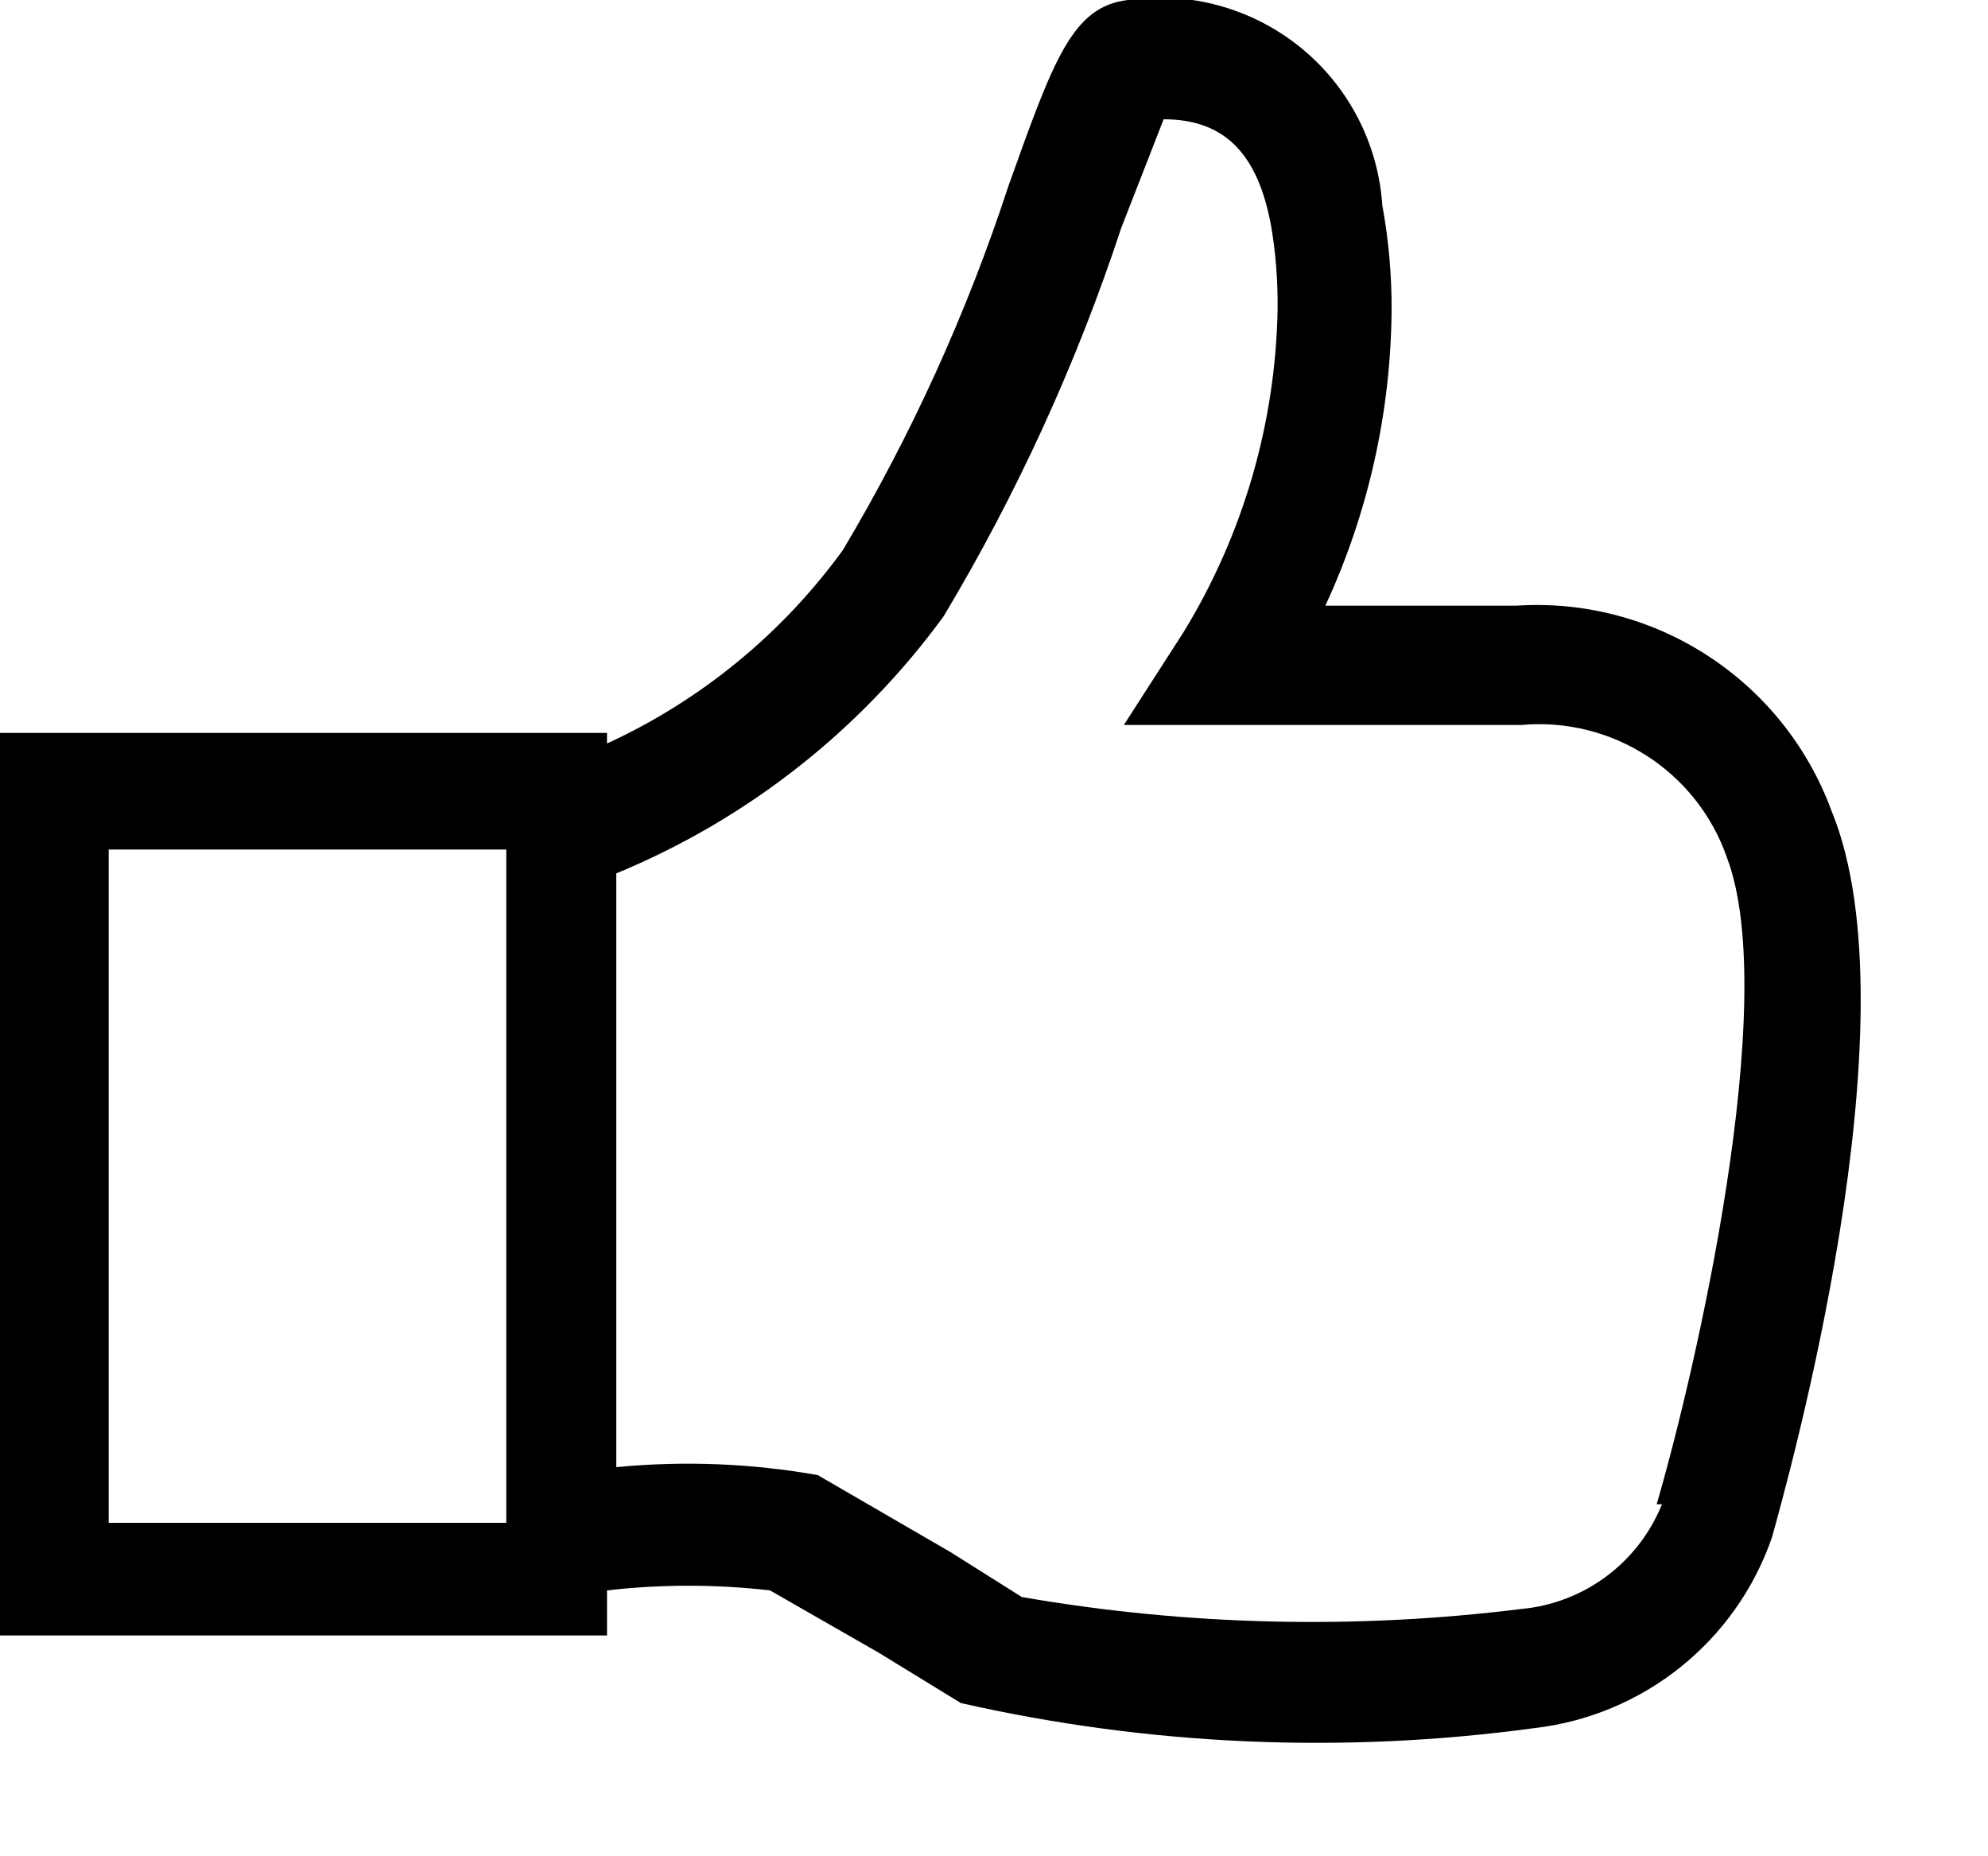
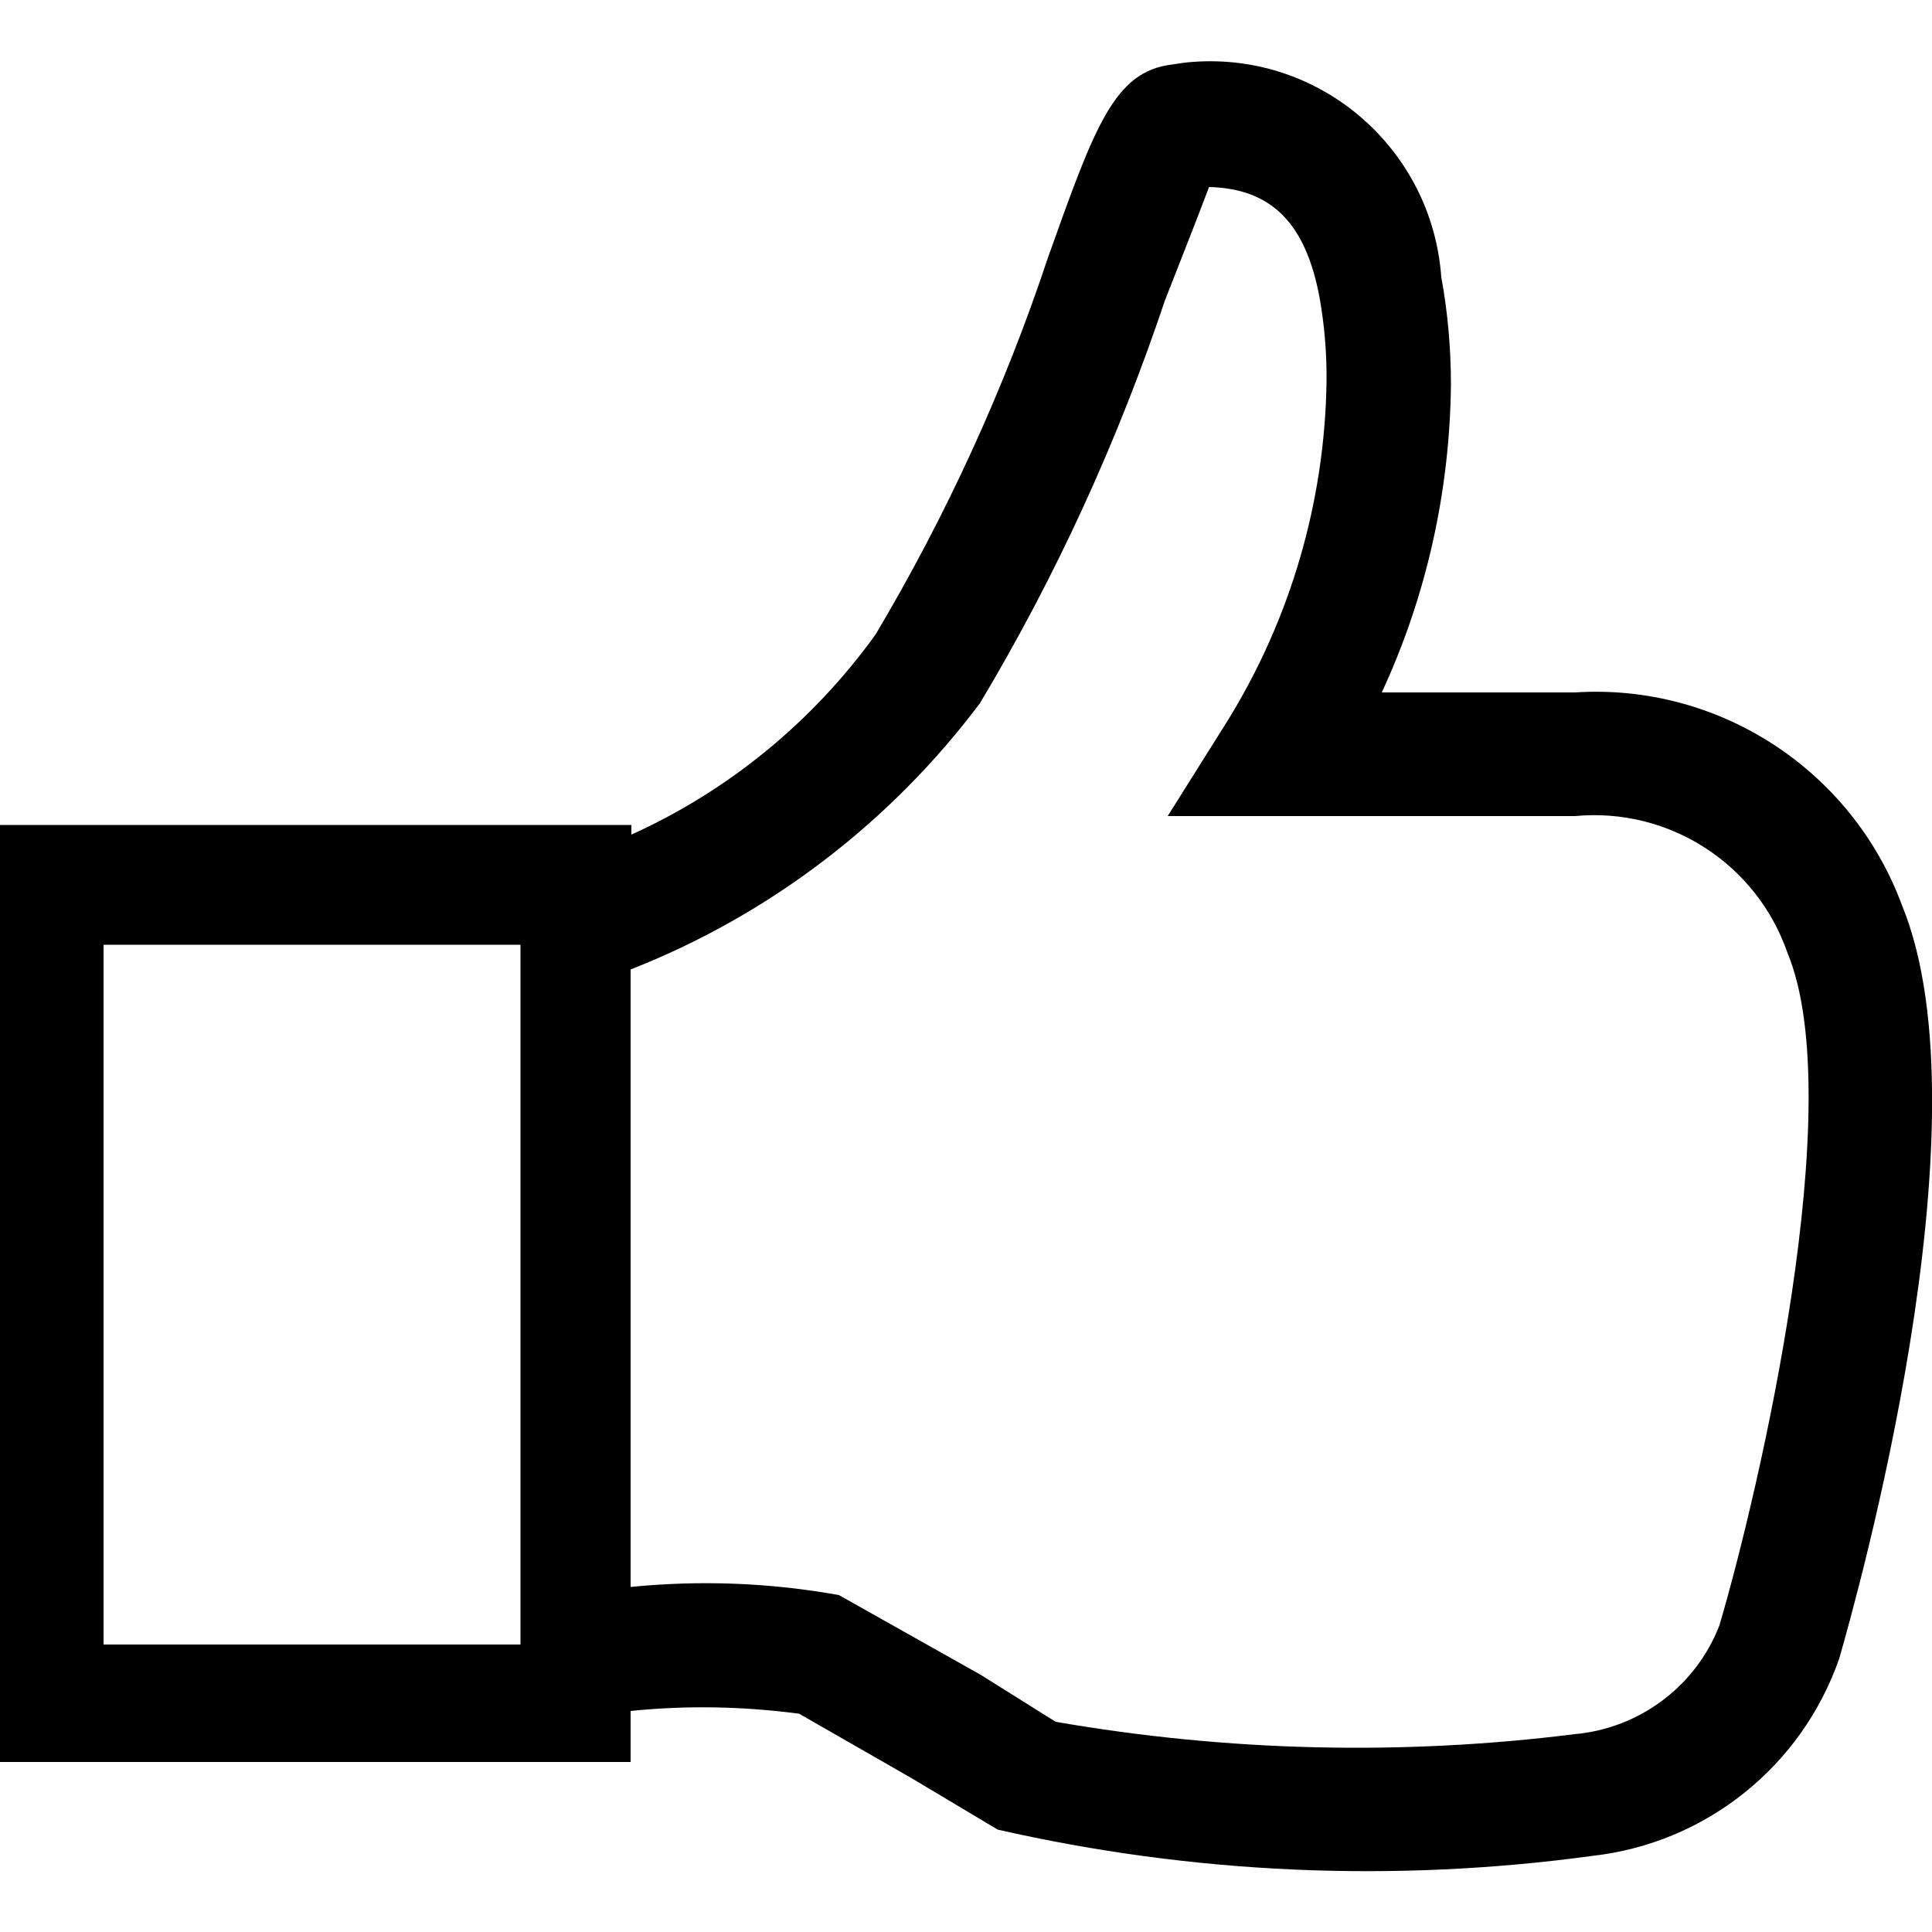
- <svg xmlns="http://www.w3.org/2000/svg" width="15px" height="14px" viewBox="0 0 15 14" version="1.1">
-   <defs />
-   <g id="Page-1" stroke="none" stroke-width="1" fill="none" fill-rule="evenodd">
-     <g id="111-stage-corpconf" transform="translate(0, -1)" fill="#000000">
-       <g id="Layer_2">
-         <g id="Icons">
-           <path d="M13.82,7.12 C13.458,6.133 12.489,5.501 11.44,5.57 L10,5.57 C10.324,4.871 10.494,4.11 10.5,3.34 C10.501,3.075 10.478,2.811 10.43,2.55 C10.399,2.083 10.174,1.649 9.809,1.355 C9.444,1.061 8.974,0.932 8.51,1 C8.09,1.05 7.95,1.45 7.61,2.4 C7.296,3.36 6.877,4.282 6.36,5.15 C5.902,5.781 5.289,6.284 4.58,6.61 L4.58,6.53 L0,6.53 L0,13.34 L4.58,13.34 L4.58,13 C4.989,12.953 5.401,12.953 5.81,13 L6.63,13.47 L7.25,13.85 C8.667,14.171 10.13,14.235 11.57,14.04 C12.397,13.947 13.098,13.387 13.37,12.6 C13.48,12.2 14.47,8.7 13.82,7.12 L13.82,7.12 Z M3.82,12.49 L0.82,12.49 L0.82,7.41 L3.82,7.41 L3.82,12.49 Z M12.54,12.35 C12.362,12.791 11.953,13.096 11.48,13.14 C10.226,13.296 8.955,13.266 7.71,13.05 L7.17,12.71 L6.17,12.13 C5.668,12.041 5.157,12.021 4.65,12.07 L4.65,7.59 C5.636,7.183 6.491,6.512 7.12,5.65 C7.673,4.726 8.123,3.743 8.46,2.72 L8.78,1.9 C9.24,1.9 9.49,2.16 9.59,2.7 C9.626,2.908 9.642,3.119 9.64,3.33 C9.625,4.192 9.38,5.035 8.93,5.77 L8.48,6.47 L11.48,6.47 C12.165,6.409 12.804,6.821 13.03,7.47 C13.44,8.55 12.79,11.36 12.5,12.35 L12.54,12.35 Z" id="Shape" />
-         </g>
-       </g>
-     </g>
-   </g>
+ <svg xmlns="http://www.w3.org/2000/svg" version="1.1" id="Layer_1" x="0px" y="0px" width="500px" height="500px" viewBox="0 0 500 500" enable-background="new 0 0 500 500" xml:space="preserve">
+   <path d="M492.2,234.2c-13-35-47.4-57.4-84.6-55h-50c11.6-25,17.6-52.1,17.9-79.6c0-9.3-0.8-18.7-2.5-27.9  C370.6,38.6,342,13.7,309,16c-1.9,0.1-3.8,0.4-5.7,0.7c-15,1.8-20,16.1-32.1,50c-11.3,34-26.3,66.7-44.6,97.5  c-16.2,22.5-38,40.4-63.2,51.8v-2.5H0v242.5h163.2v-13.2c14.5-1.5,29.1-1.2,43.6,0.7l29.3,16.8l22.1,13.2  c50.5,11.5,102.6,13.8,153.9,6.8c29.4-3.3,54.2-23.2,63.9-51.1C480,415.2,515.4,290.6,492.2,234.2z M134.6,425.6H26.8V244.5h107.9  V425.6z M445,420.6c-6.1,15.8-20.7,26.7-37.5,28.2c-44.7,5.6-89.9,4.5-134.3-3.2l-19.3-12.1l-36.8-20.7c-17.8-3.2-35.9-3.9-53.9-2.1  V250.9c35.9-14.1,67.2-38,90.4-68.9c19.7-32.9,35.7-67.9,47.9-104.3c0,0,9.3-23.6,11.4-29.3c16.1,0.4,25,9.3,28.6,28.6  c1.3,7.3,1.9,14.7,1.8,22.1c-0.5,30.8-9.3,60.9-25.4,87.1l-15.7,25h105.4c24.3-2.3,47,12.3,55,35.4  C478.6,285.2,455.4,385.2,445,420.6z" />
</svg>
